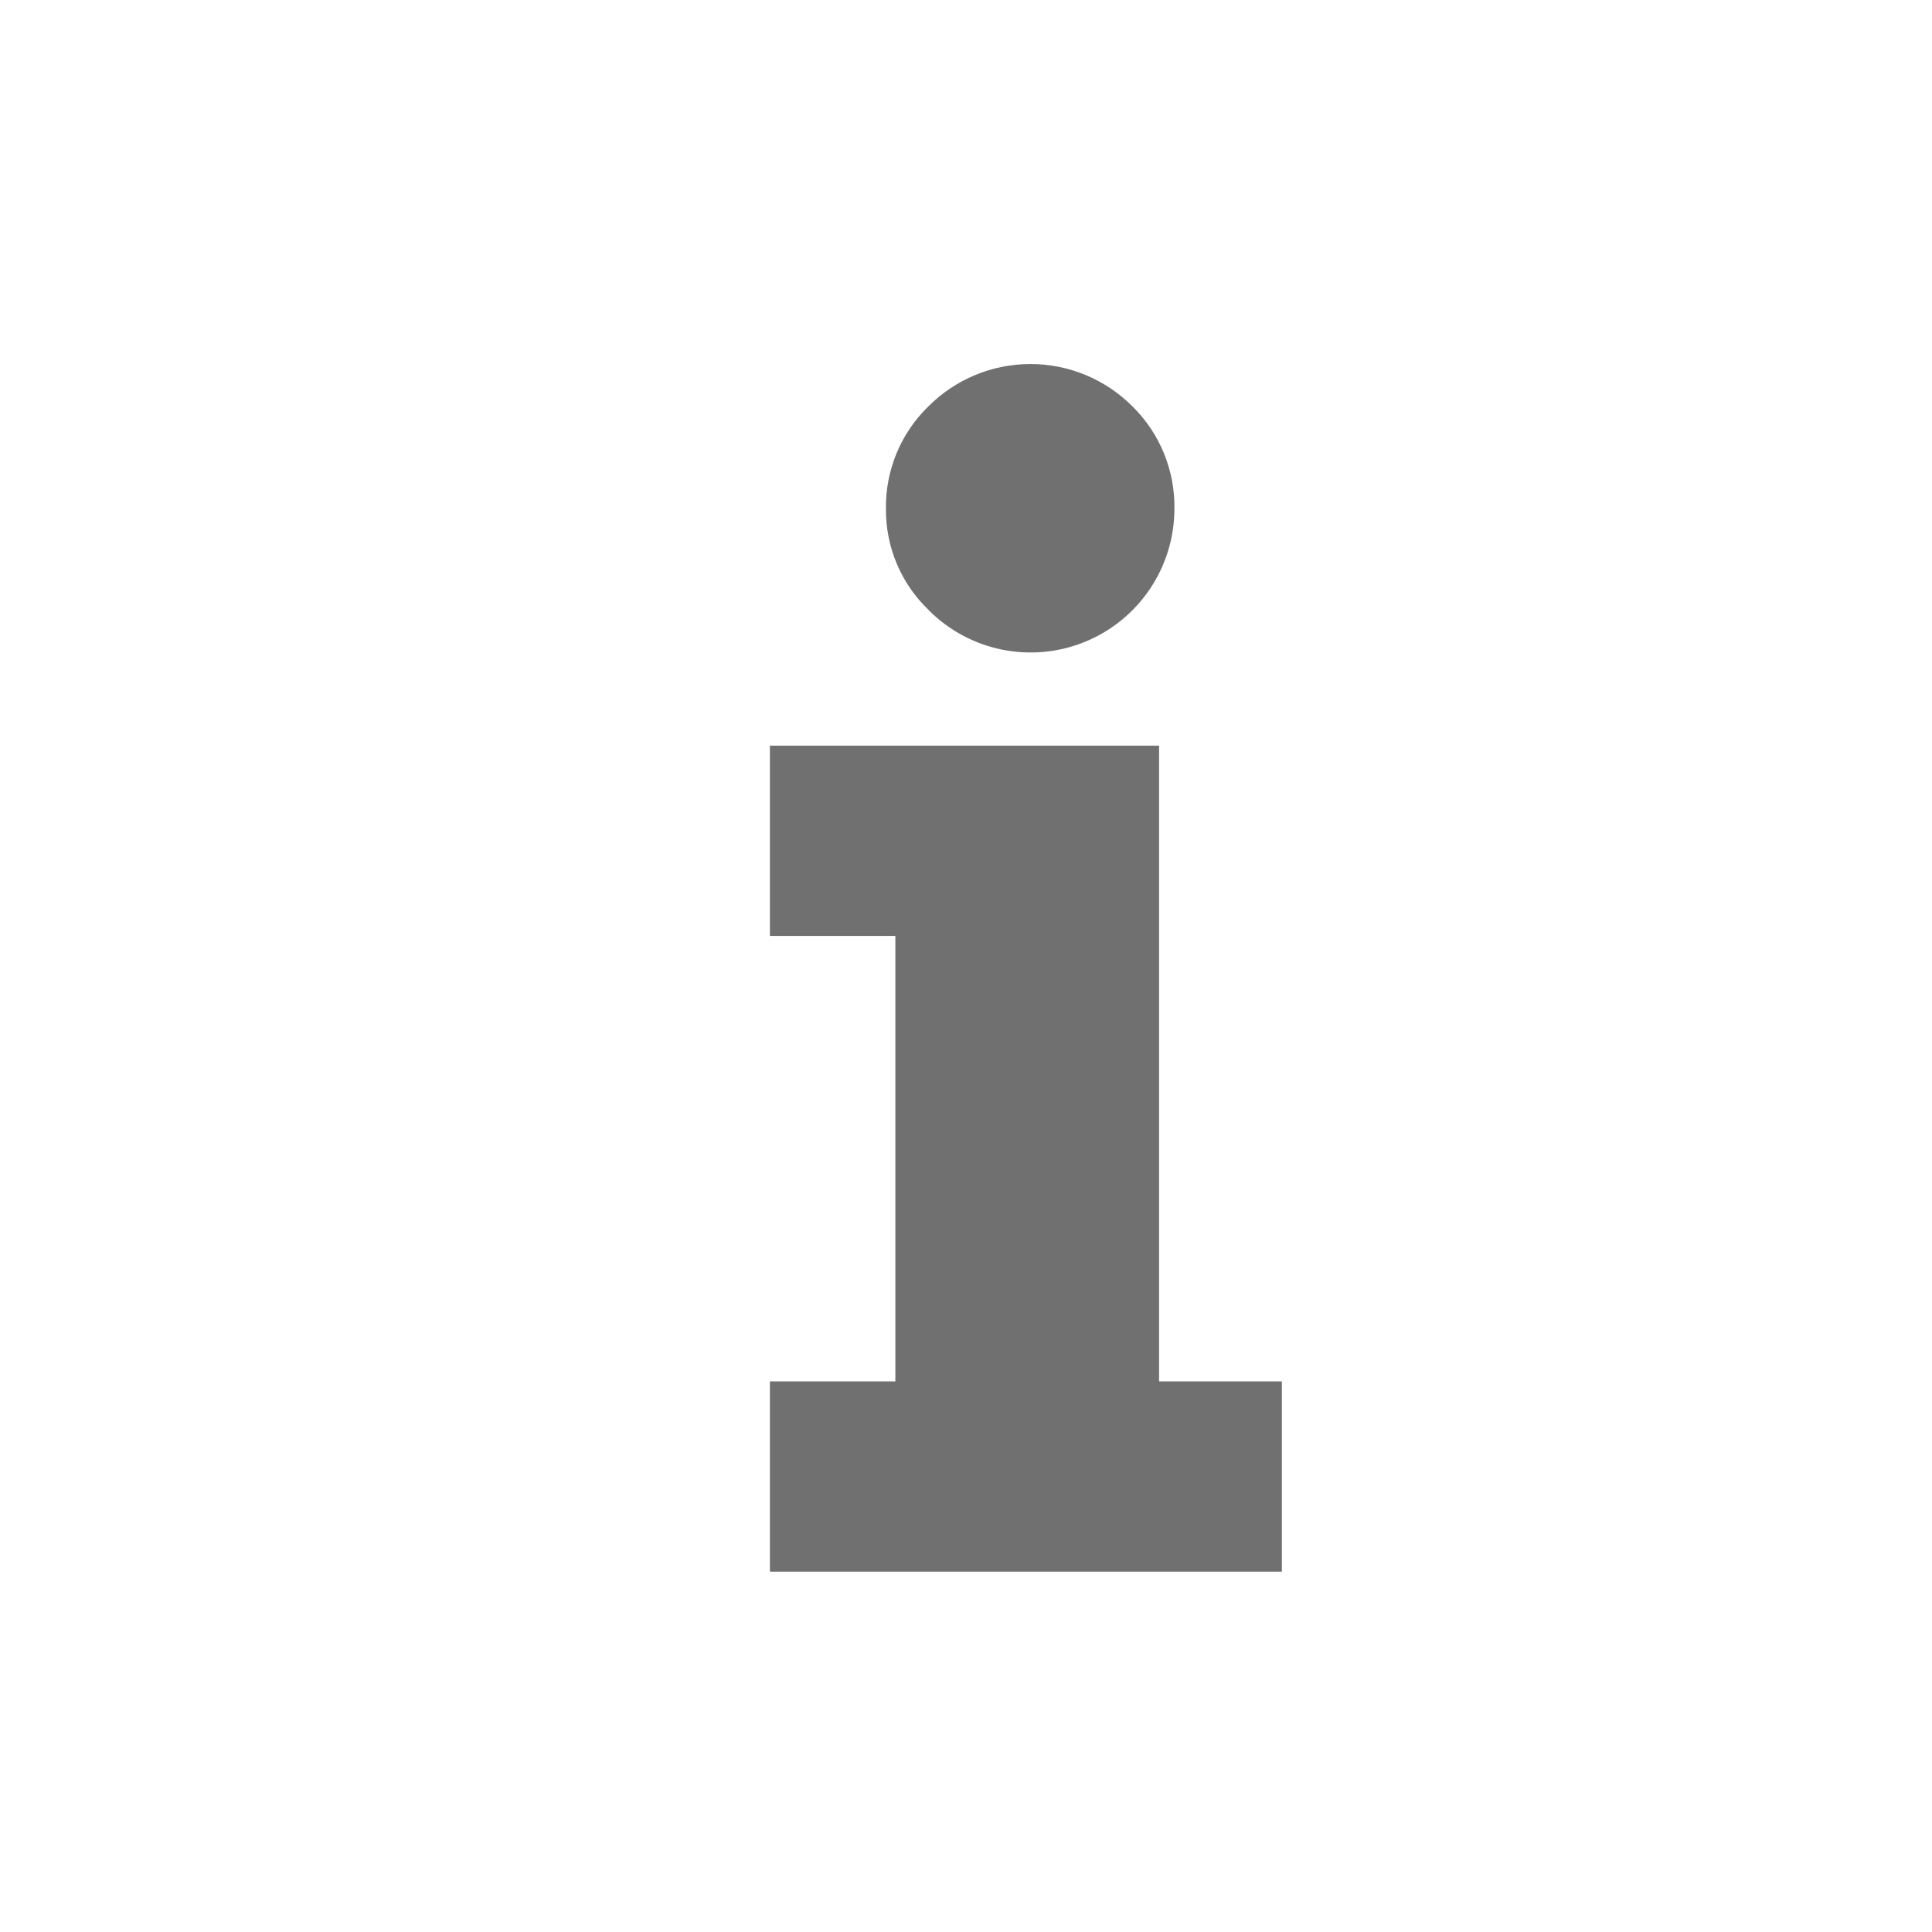
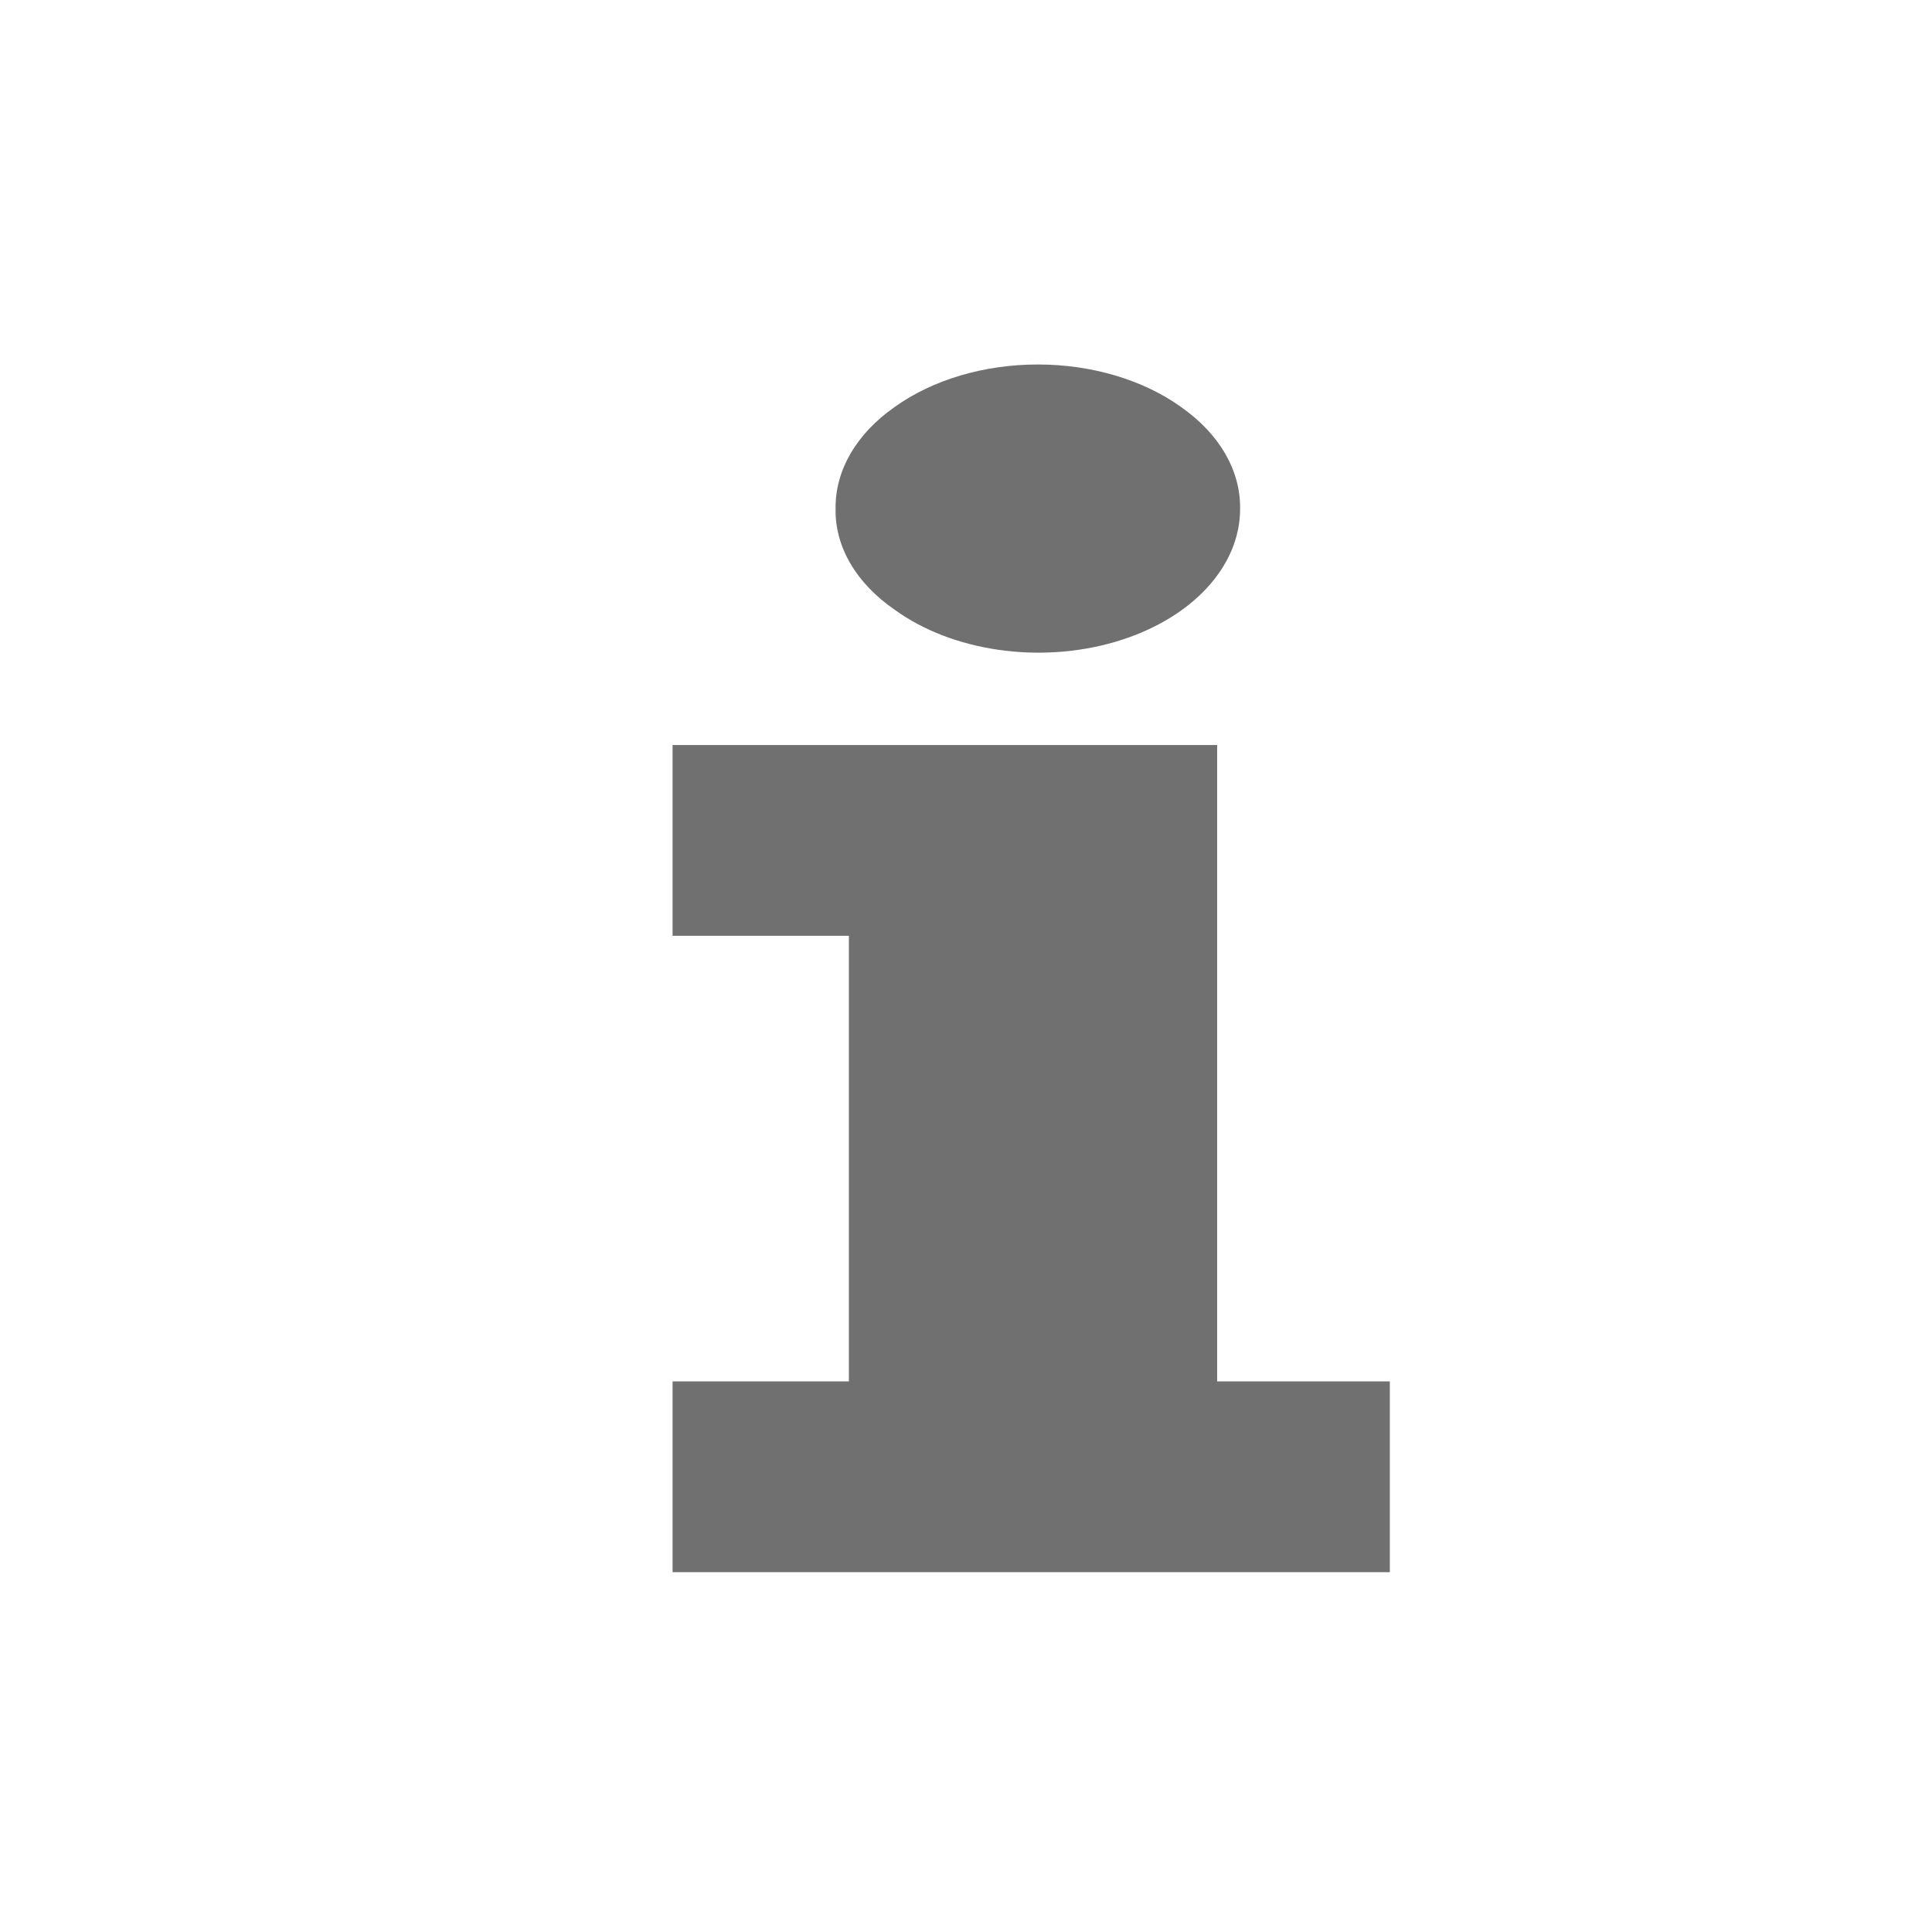
<svg xmlns="http://www.w3.org/2000/svg" fill="#707070" height="800px" width="800px" id="Layer_1" data-name="Layer 1" viewBox="0 0 16 16">
-   <path class="cls-1" d="M7.415,7.751v3.689H6.376v1.576h4.24v-1.576H9.599v-5.265H6.376v1.576Zm.276-2.698A1.191,1.191,0,0,0,9.726,4.213a1.164,1.164,0,0,0-.346-.846,1.193,1.193,0,0,0-1.693,0,1.158,1.158,0,0,0-.35.846A1.144,1.144,0,0,0,7.691,5.052Z" />
+   <path class="cls-1" d="m7.03,7.75l0,3.69l-1.46,0l0,1.58l5.94,0l0,-1.58l-1.43,0l0,-5.27l-4.51,0l0,1.58l1.46,0zm0.38,-2.7a1.67,1.19 0 0 0 2.86,-0.84a1.62,1.16 0 0 0 -0.49,-0.84a1.67,1.19 0 0 0 -2.37,0a1.62,1.16 0 0 0 -0.49,0.84a1.6,1.14 0 0 0 0.49,0.84z" />
</svg>
